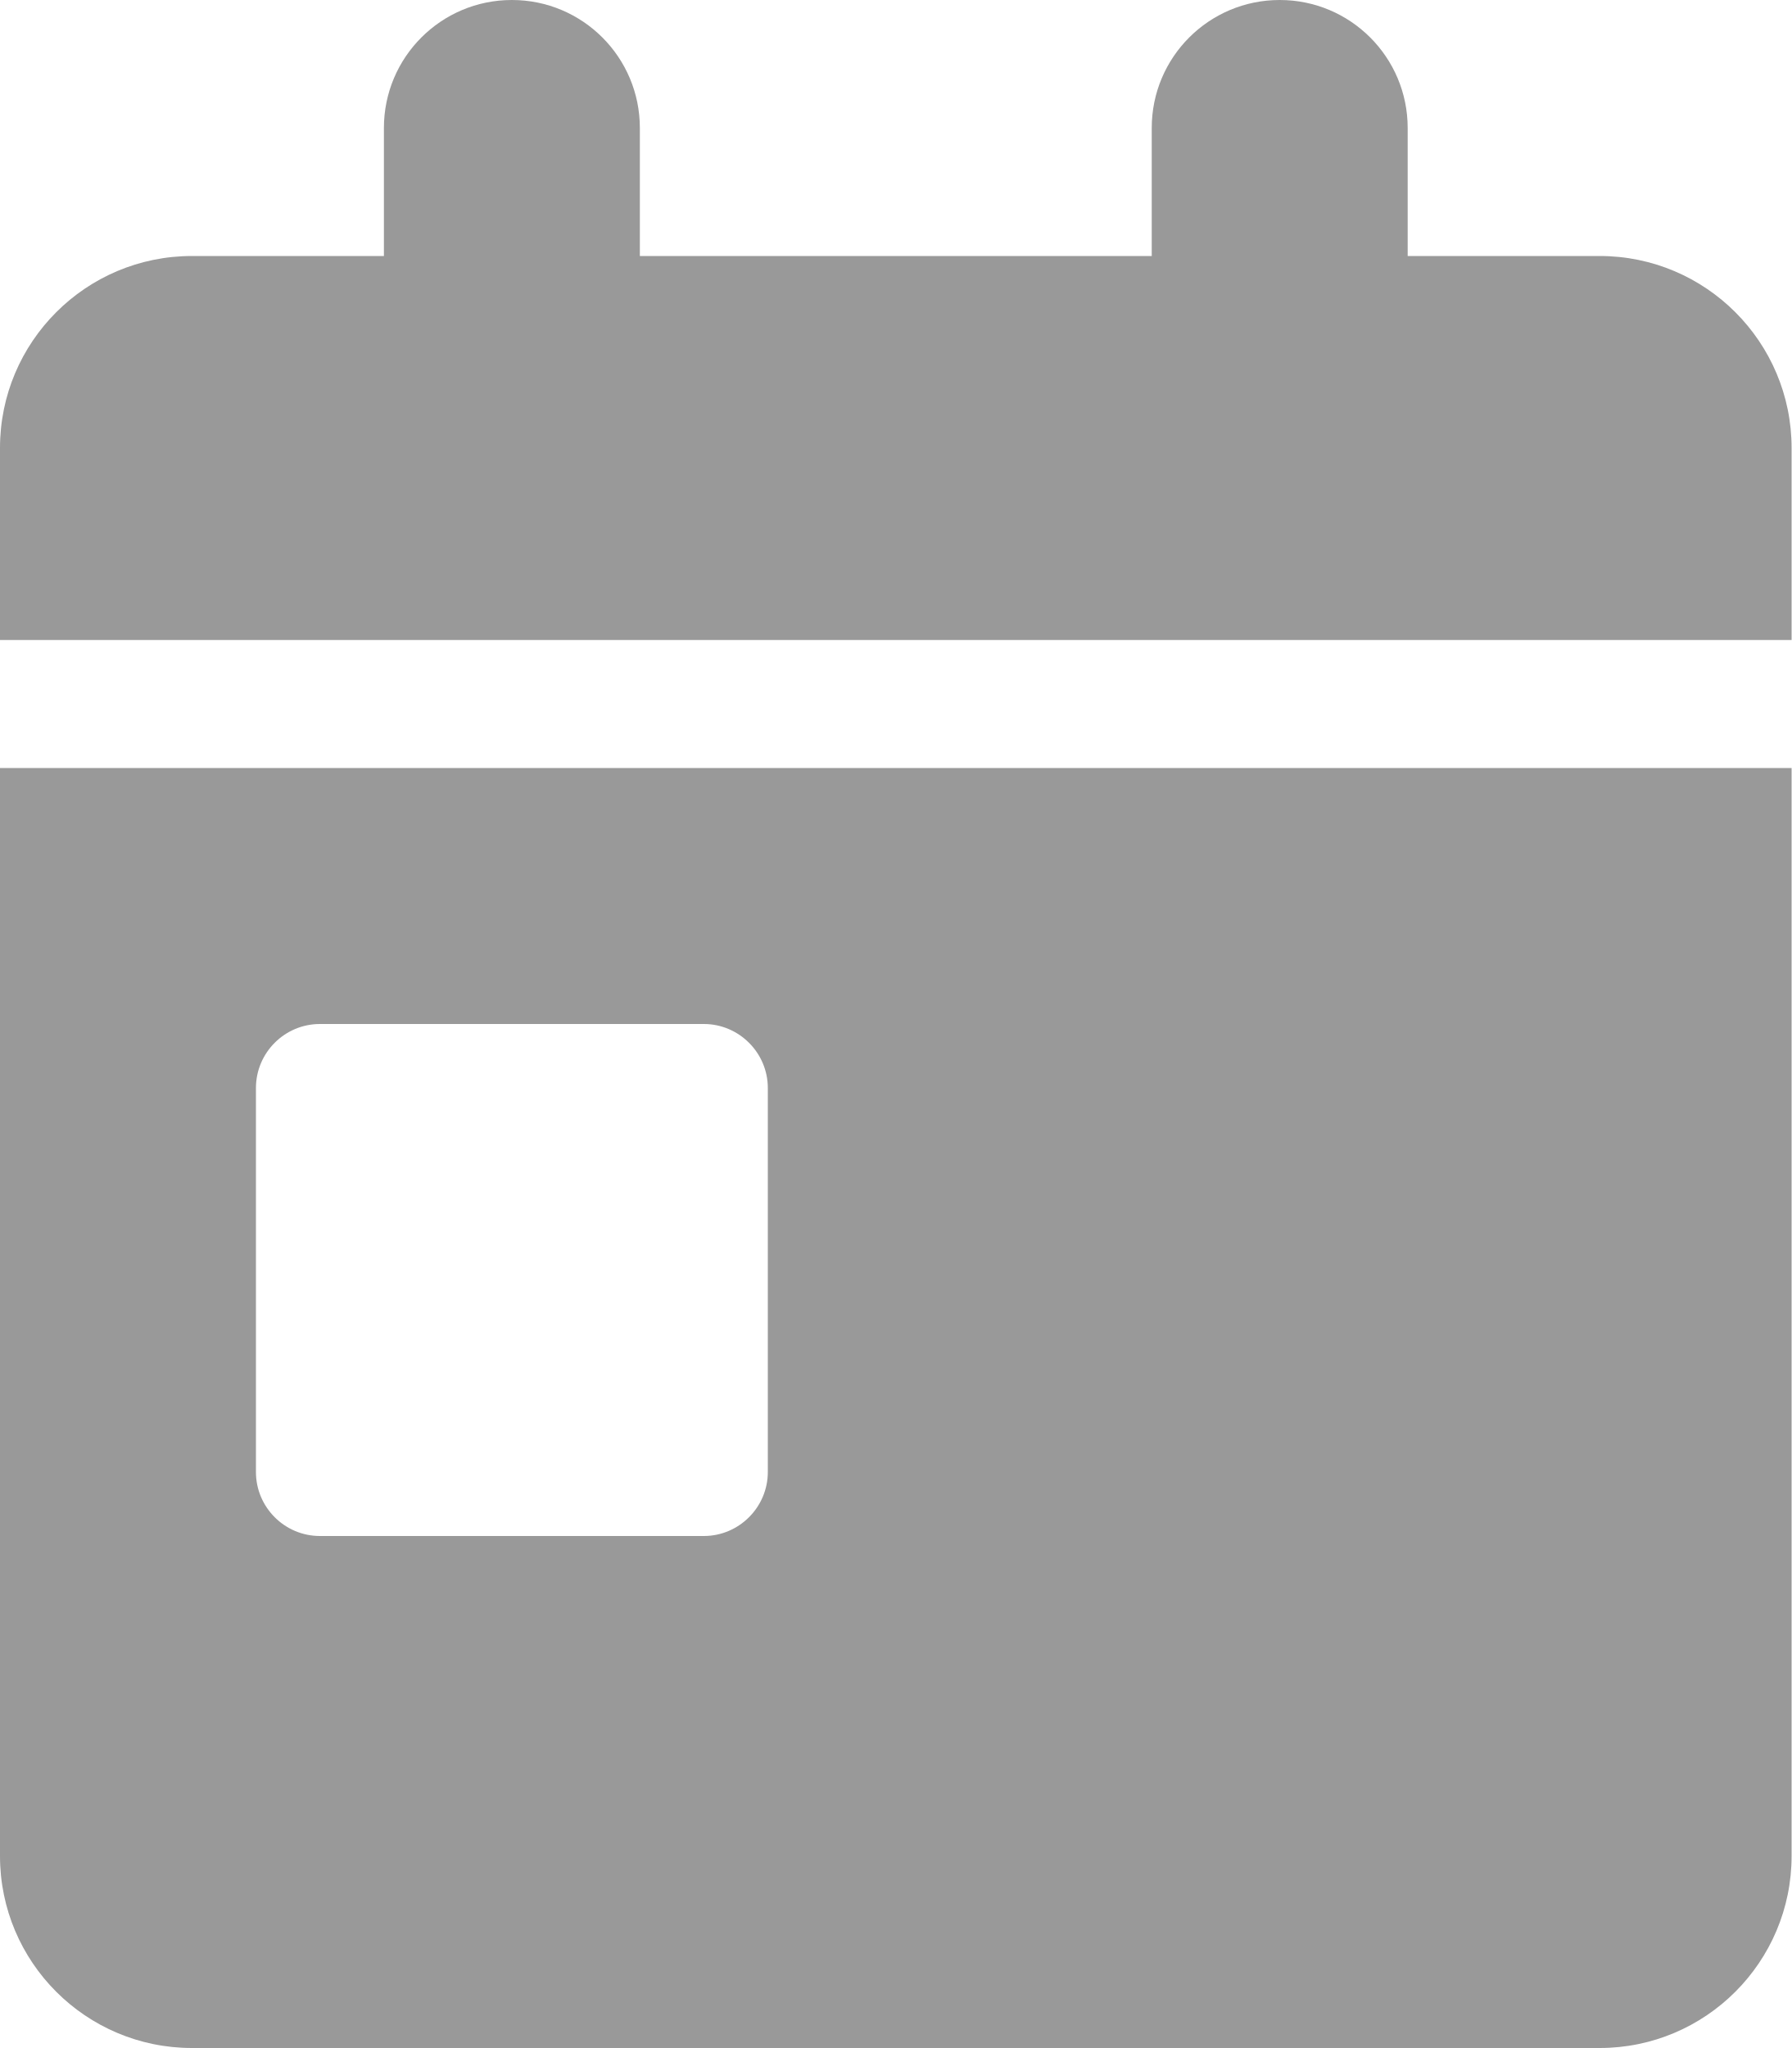
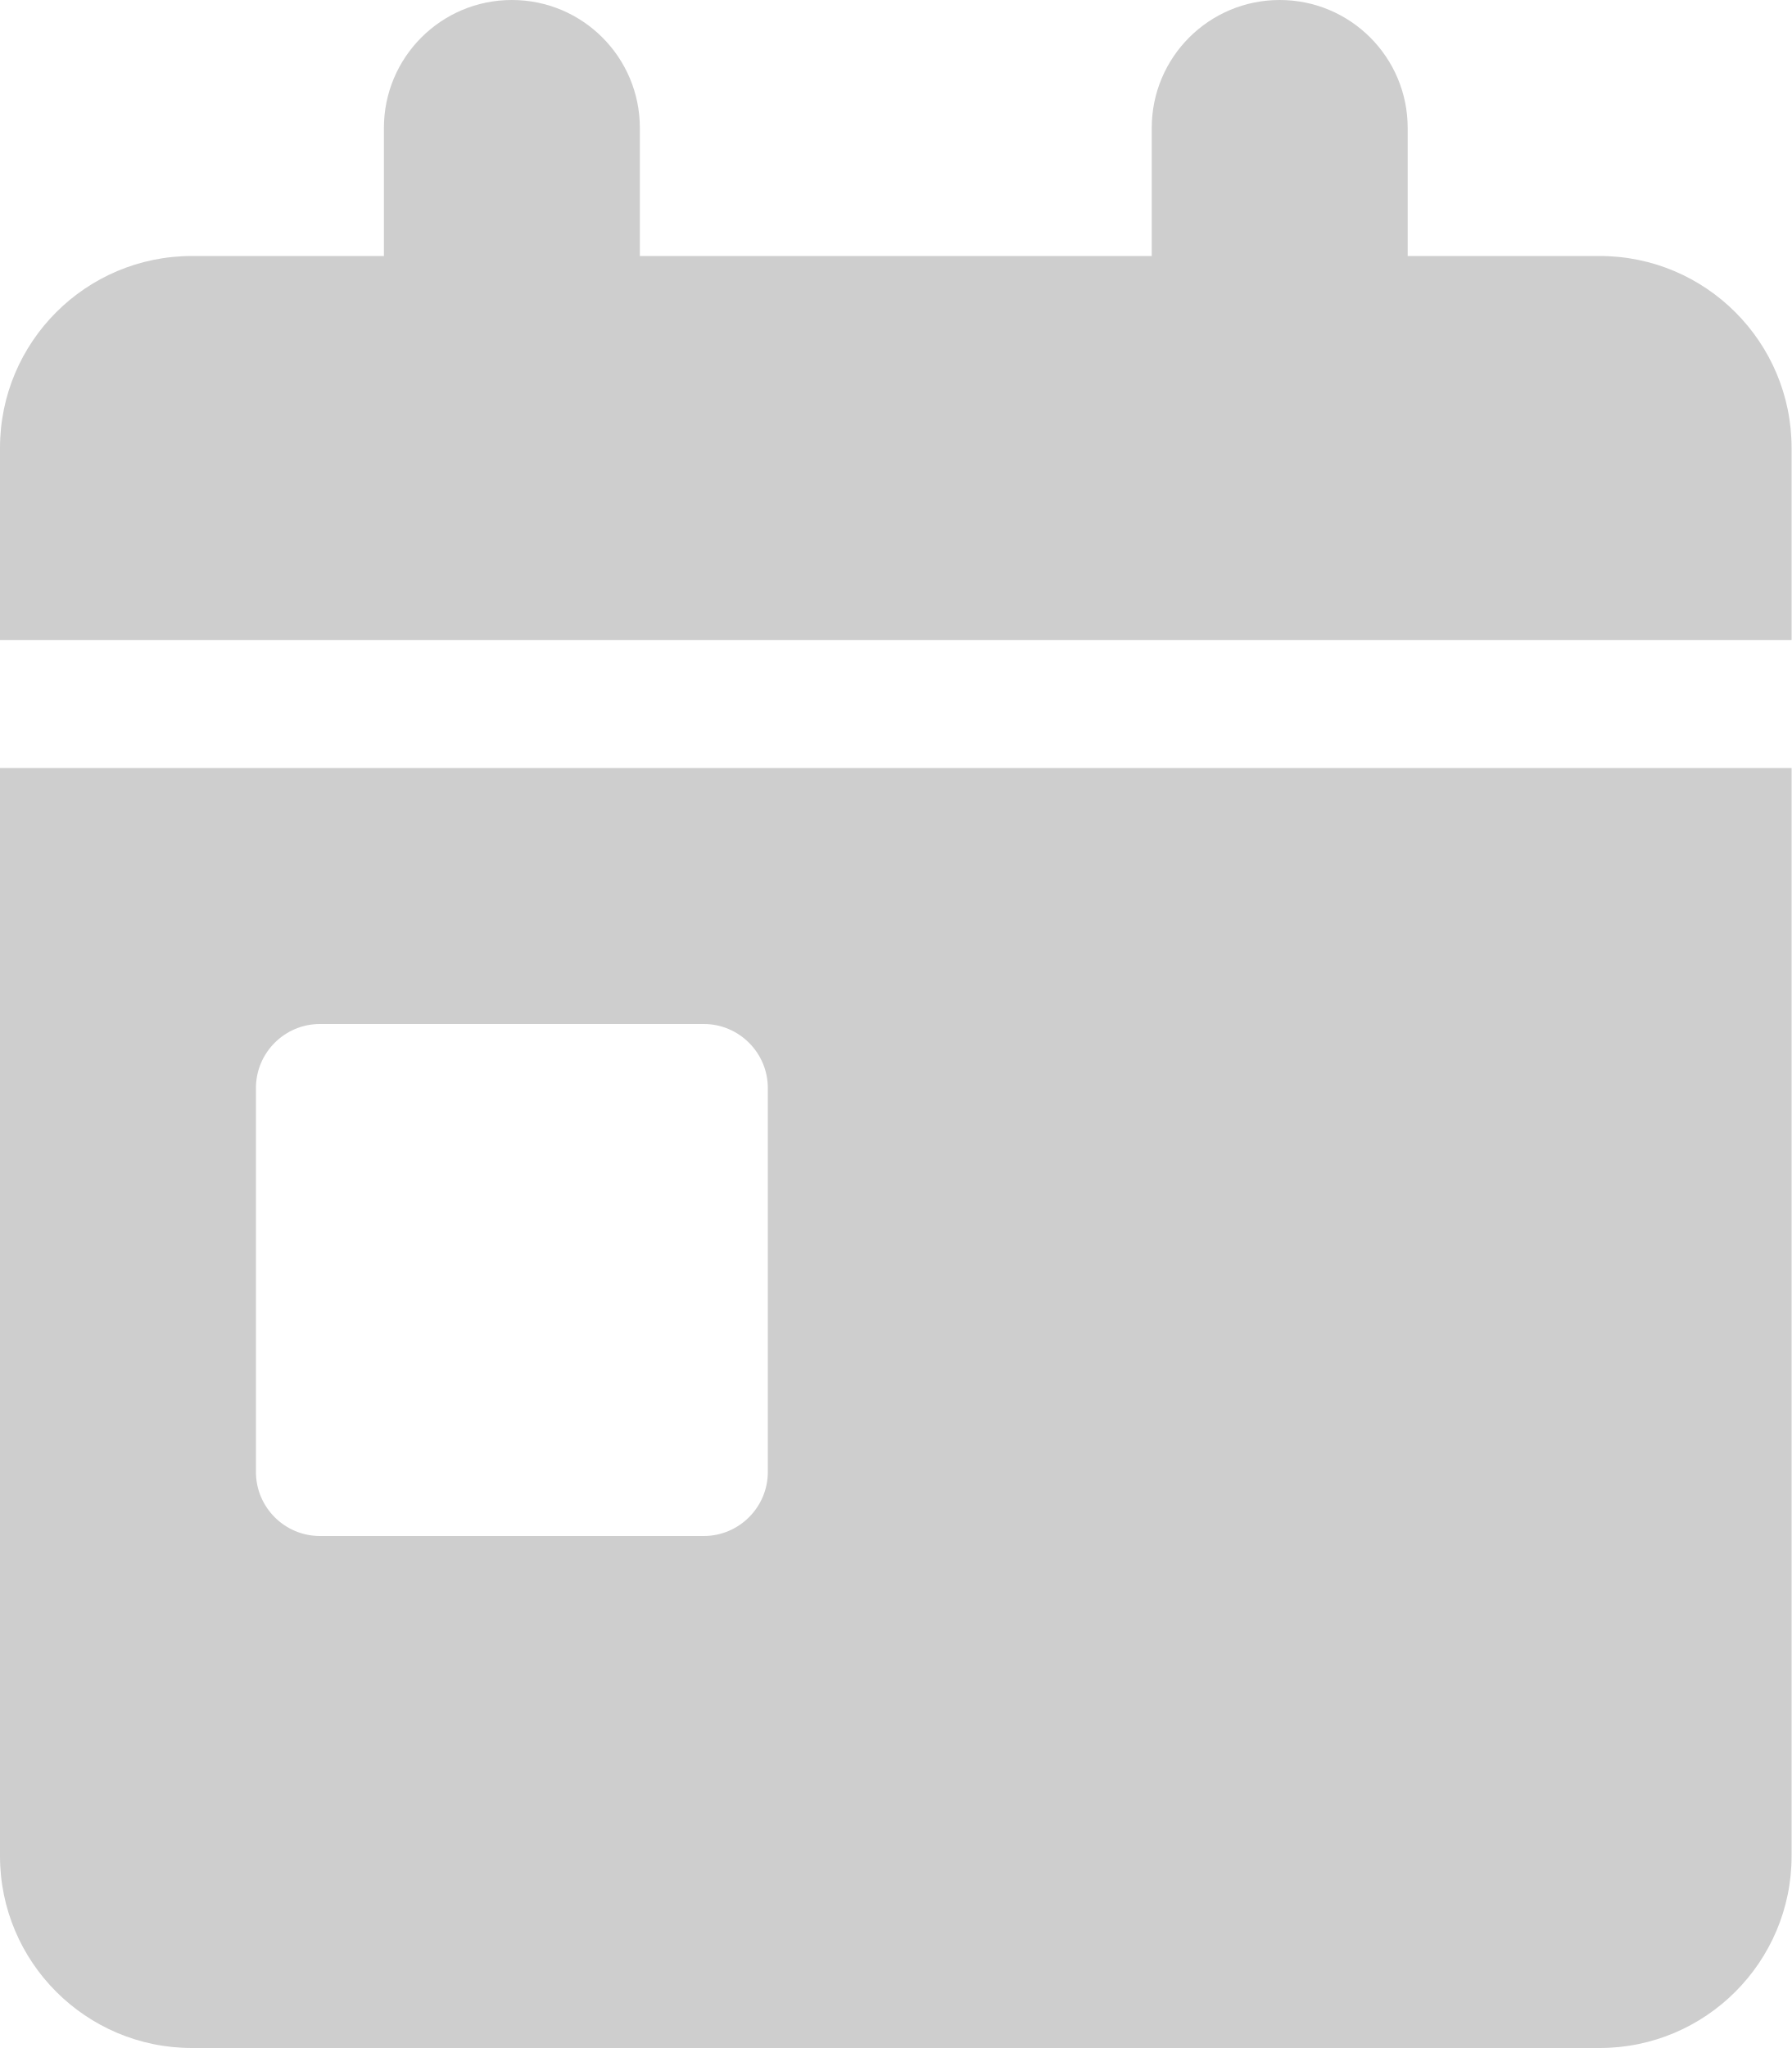
- <svg xmlns="http://www.w3.org/2000/svg" fill="#999999" viewBox="0 0 448 512">
+ <svg xmlns="http://www.w3.org/2000/svg" fill="#cecece" viewBox="0 0 448 512">
  <path d="M160 32V64H288V32C288 14.33 302.3 0 320 0C337.7 0 352 14.33 352 32V64H400C426.5 64 448 85.49 448 112V160H0V112C0 85.49 21.49 64 48 64H96V32C96 14.33 110.3 0 128 0C145.7 0 160 14.33 160 32zM0 192H448V464C448 490.5 426.5 512 400 512H48C21.49 512 0 490.5 0 464V192zM80 256C71.16 256 64 263.2 64 272V368C64 376.8 71.16 384 80 384H176C184.8 384 192 376.8 192 368V272C192 263.2 184.8 256 176 256H80z" />
</svg>
